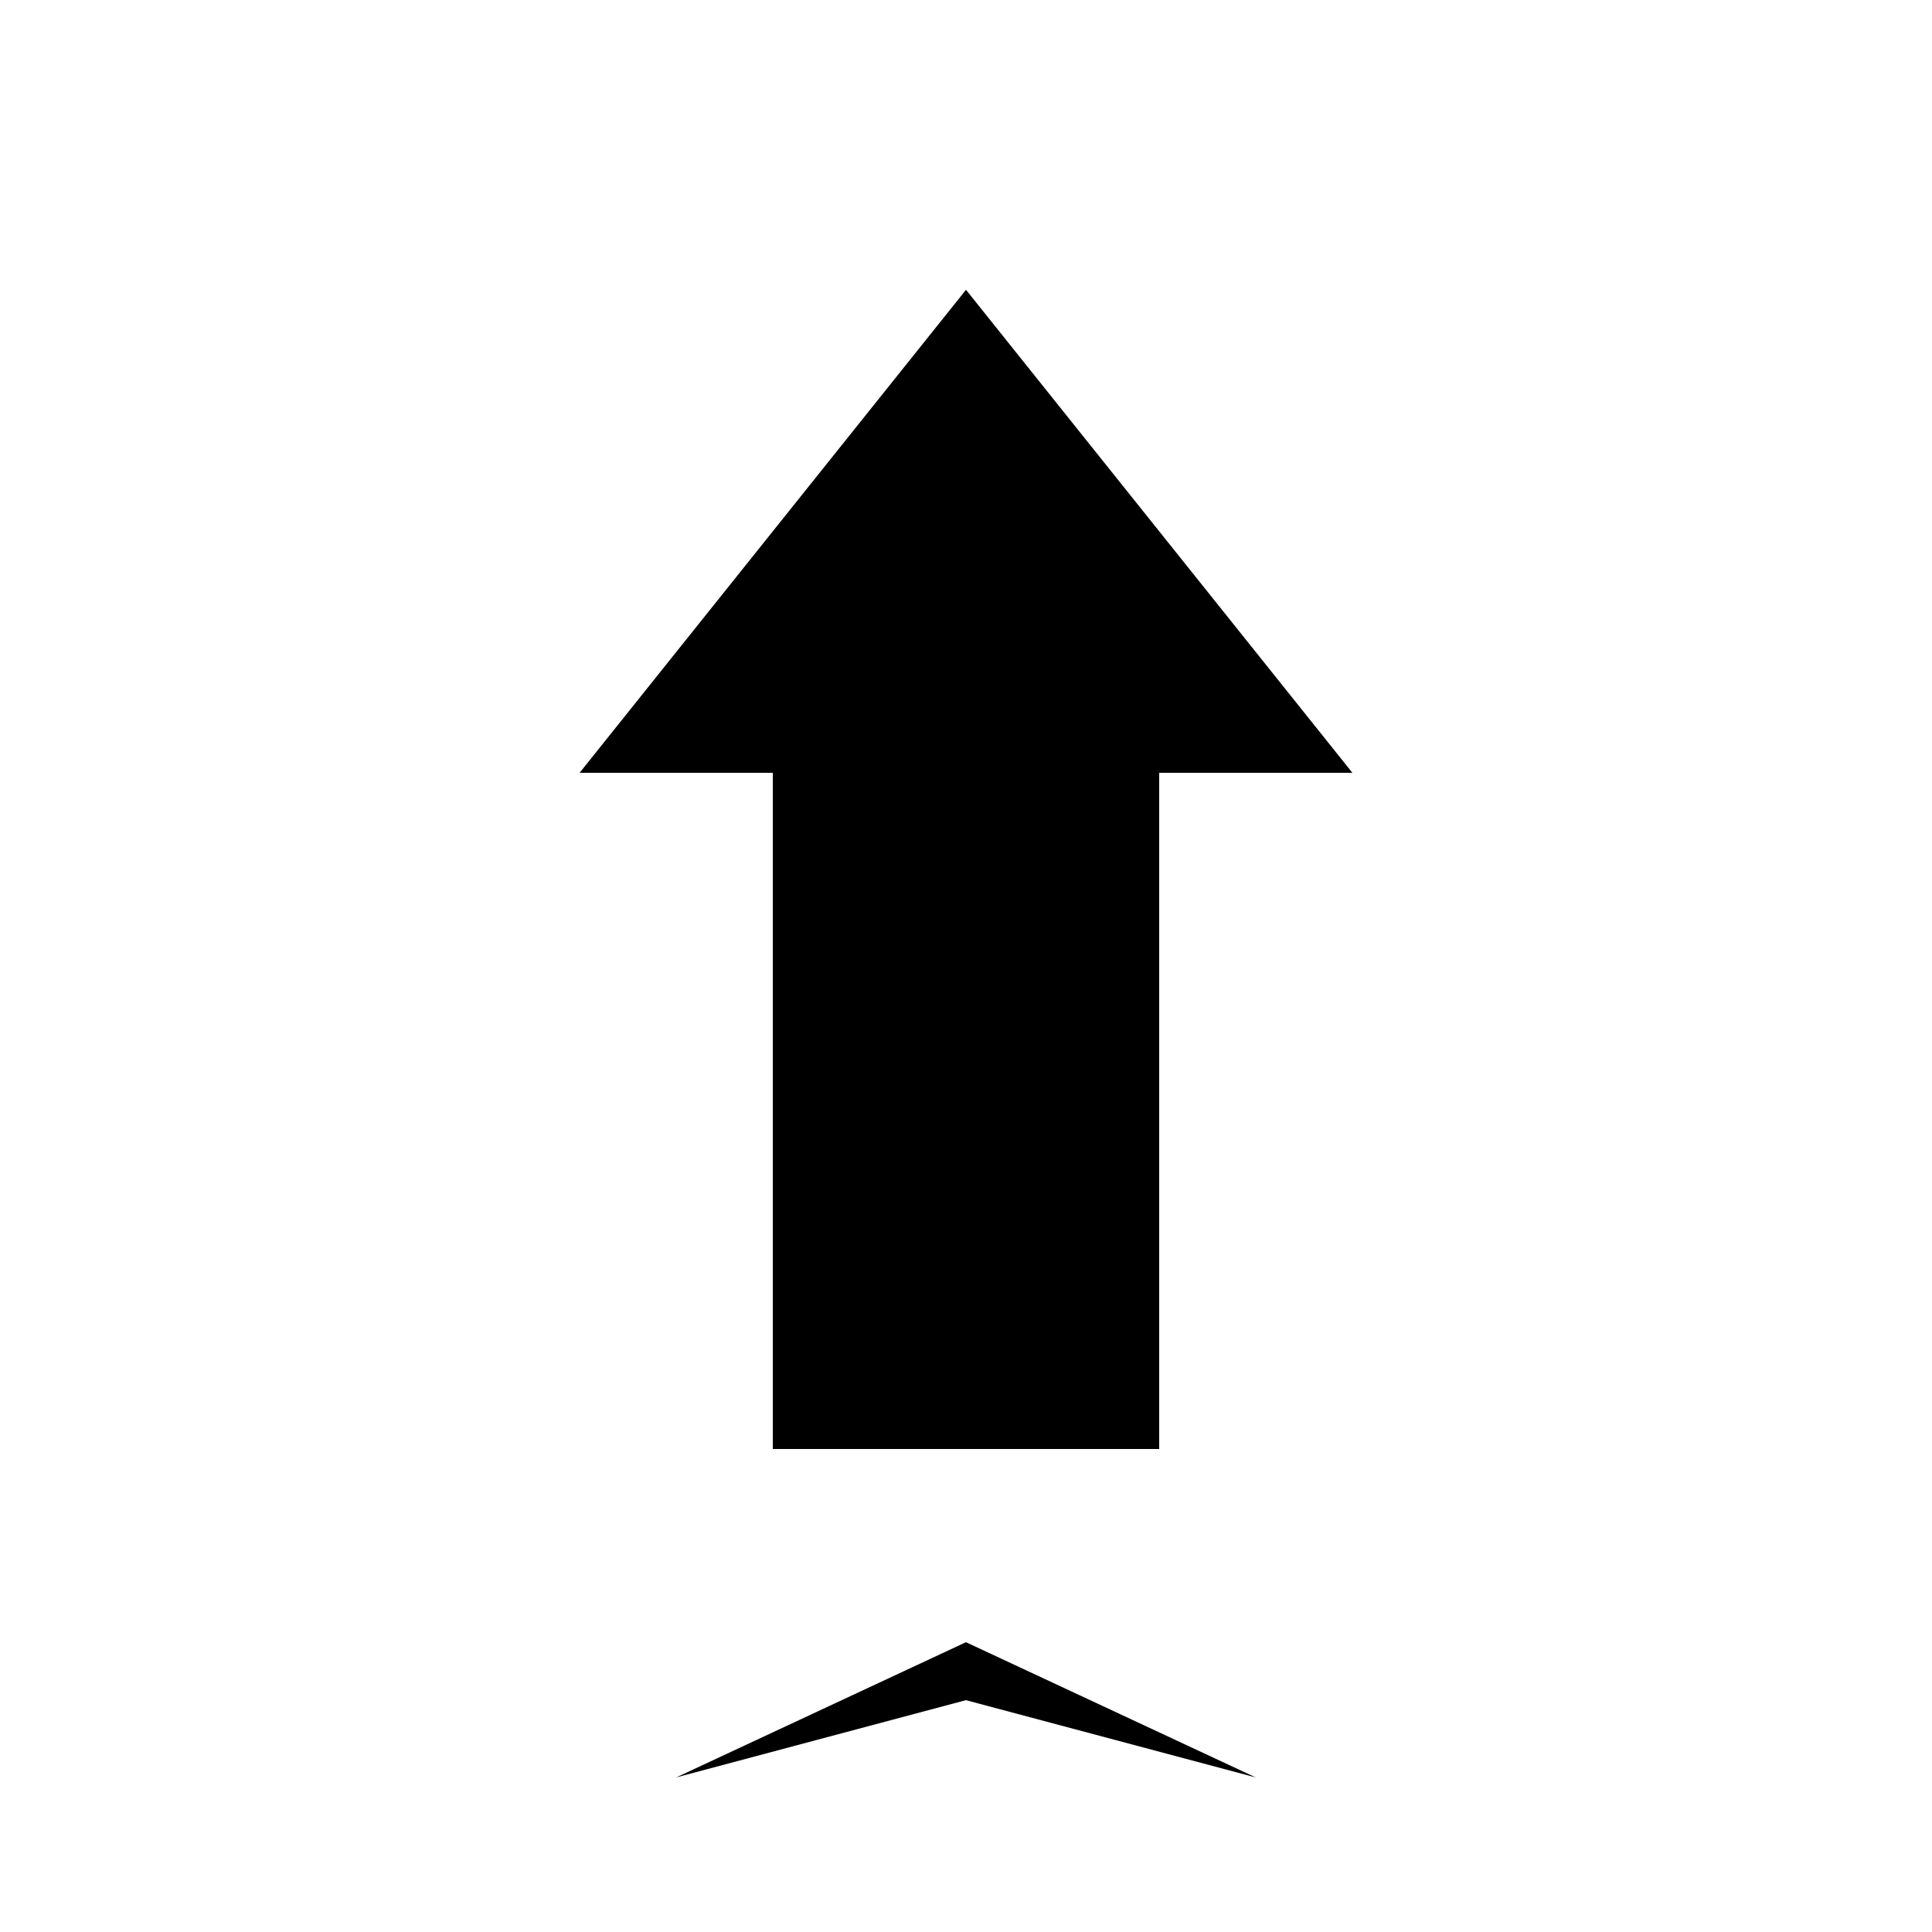
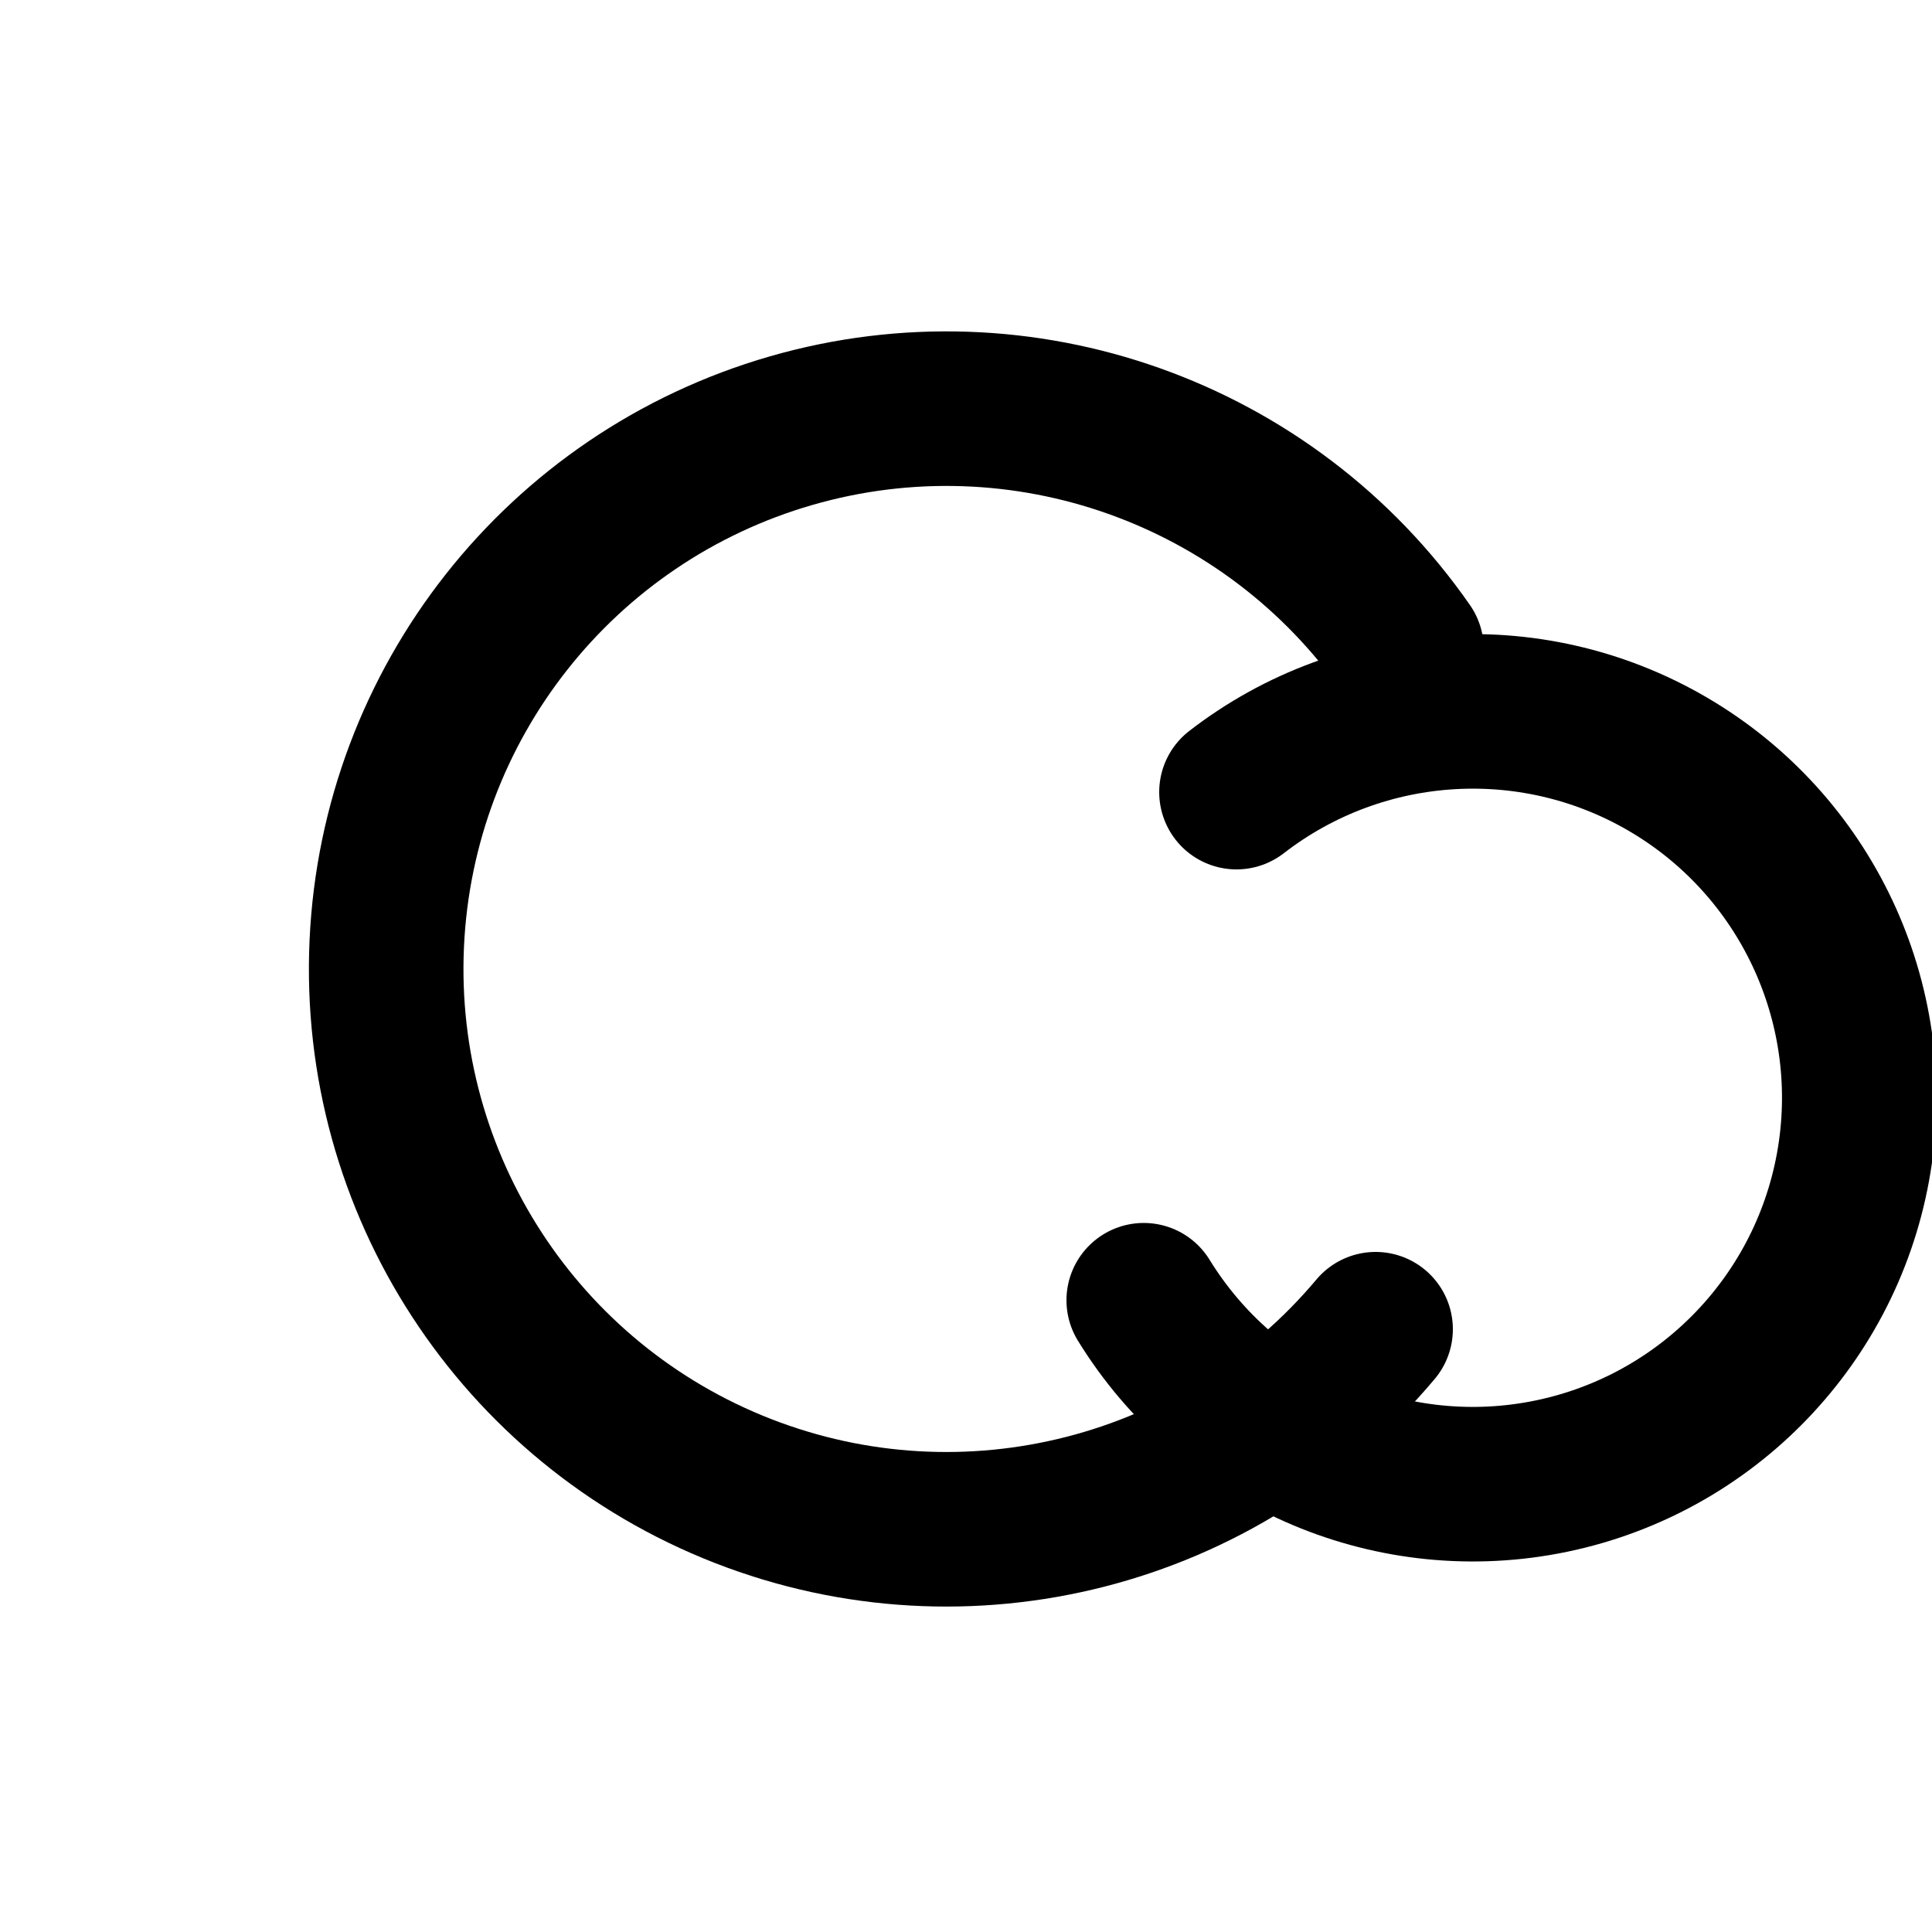
<svg xmlns="http://www.w3.org/2000/svg" width="100" height="100" viewBox="0 0 100 100" fill="none">
-   <path d="M50 15 L30 40 L40 40 L40 75 L60 75 L60 40 L70 40 Z M50 85 L35 92 L50 88 L65 92 Z" fill="currentColor" />
+   <path d="M 72.8 33.6 A 29 29 0 1 0 71.2 68.8" fill="none" stroke="currentColor" stroke-width="8" stroke-linecap="round" />
+   <path d="M 64.0 41.0 A 20 20 0 1 1 59.2 67.3" fill="none" stroke="currentColor" stroke-width="8" stroke-linecap="round" />
</svg>
